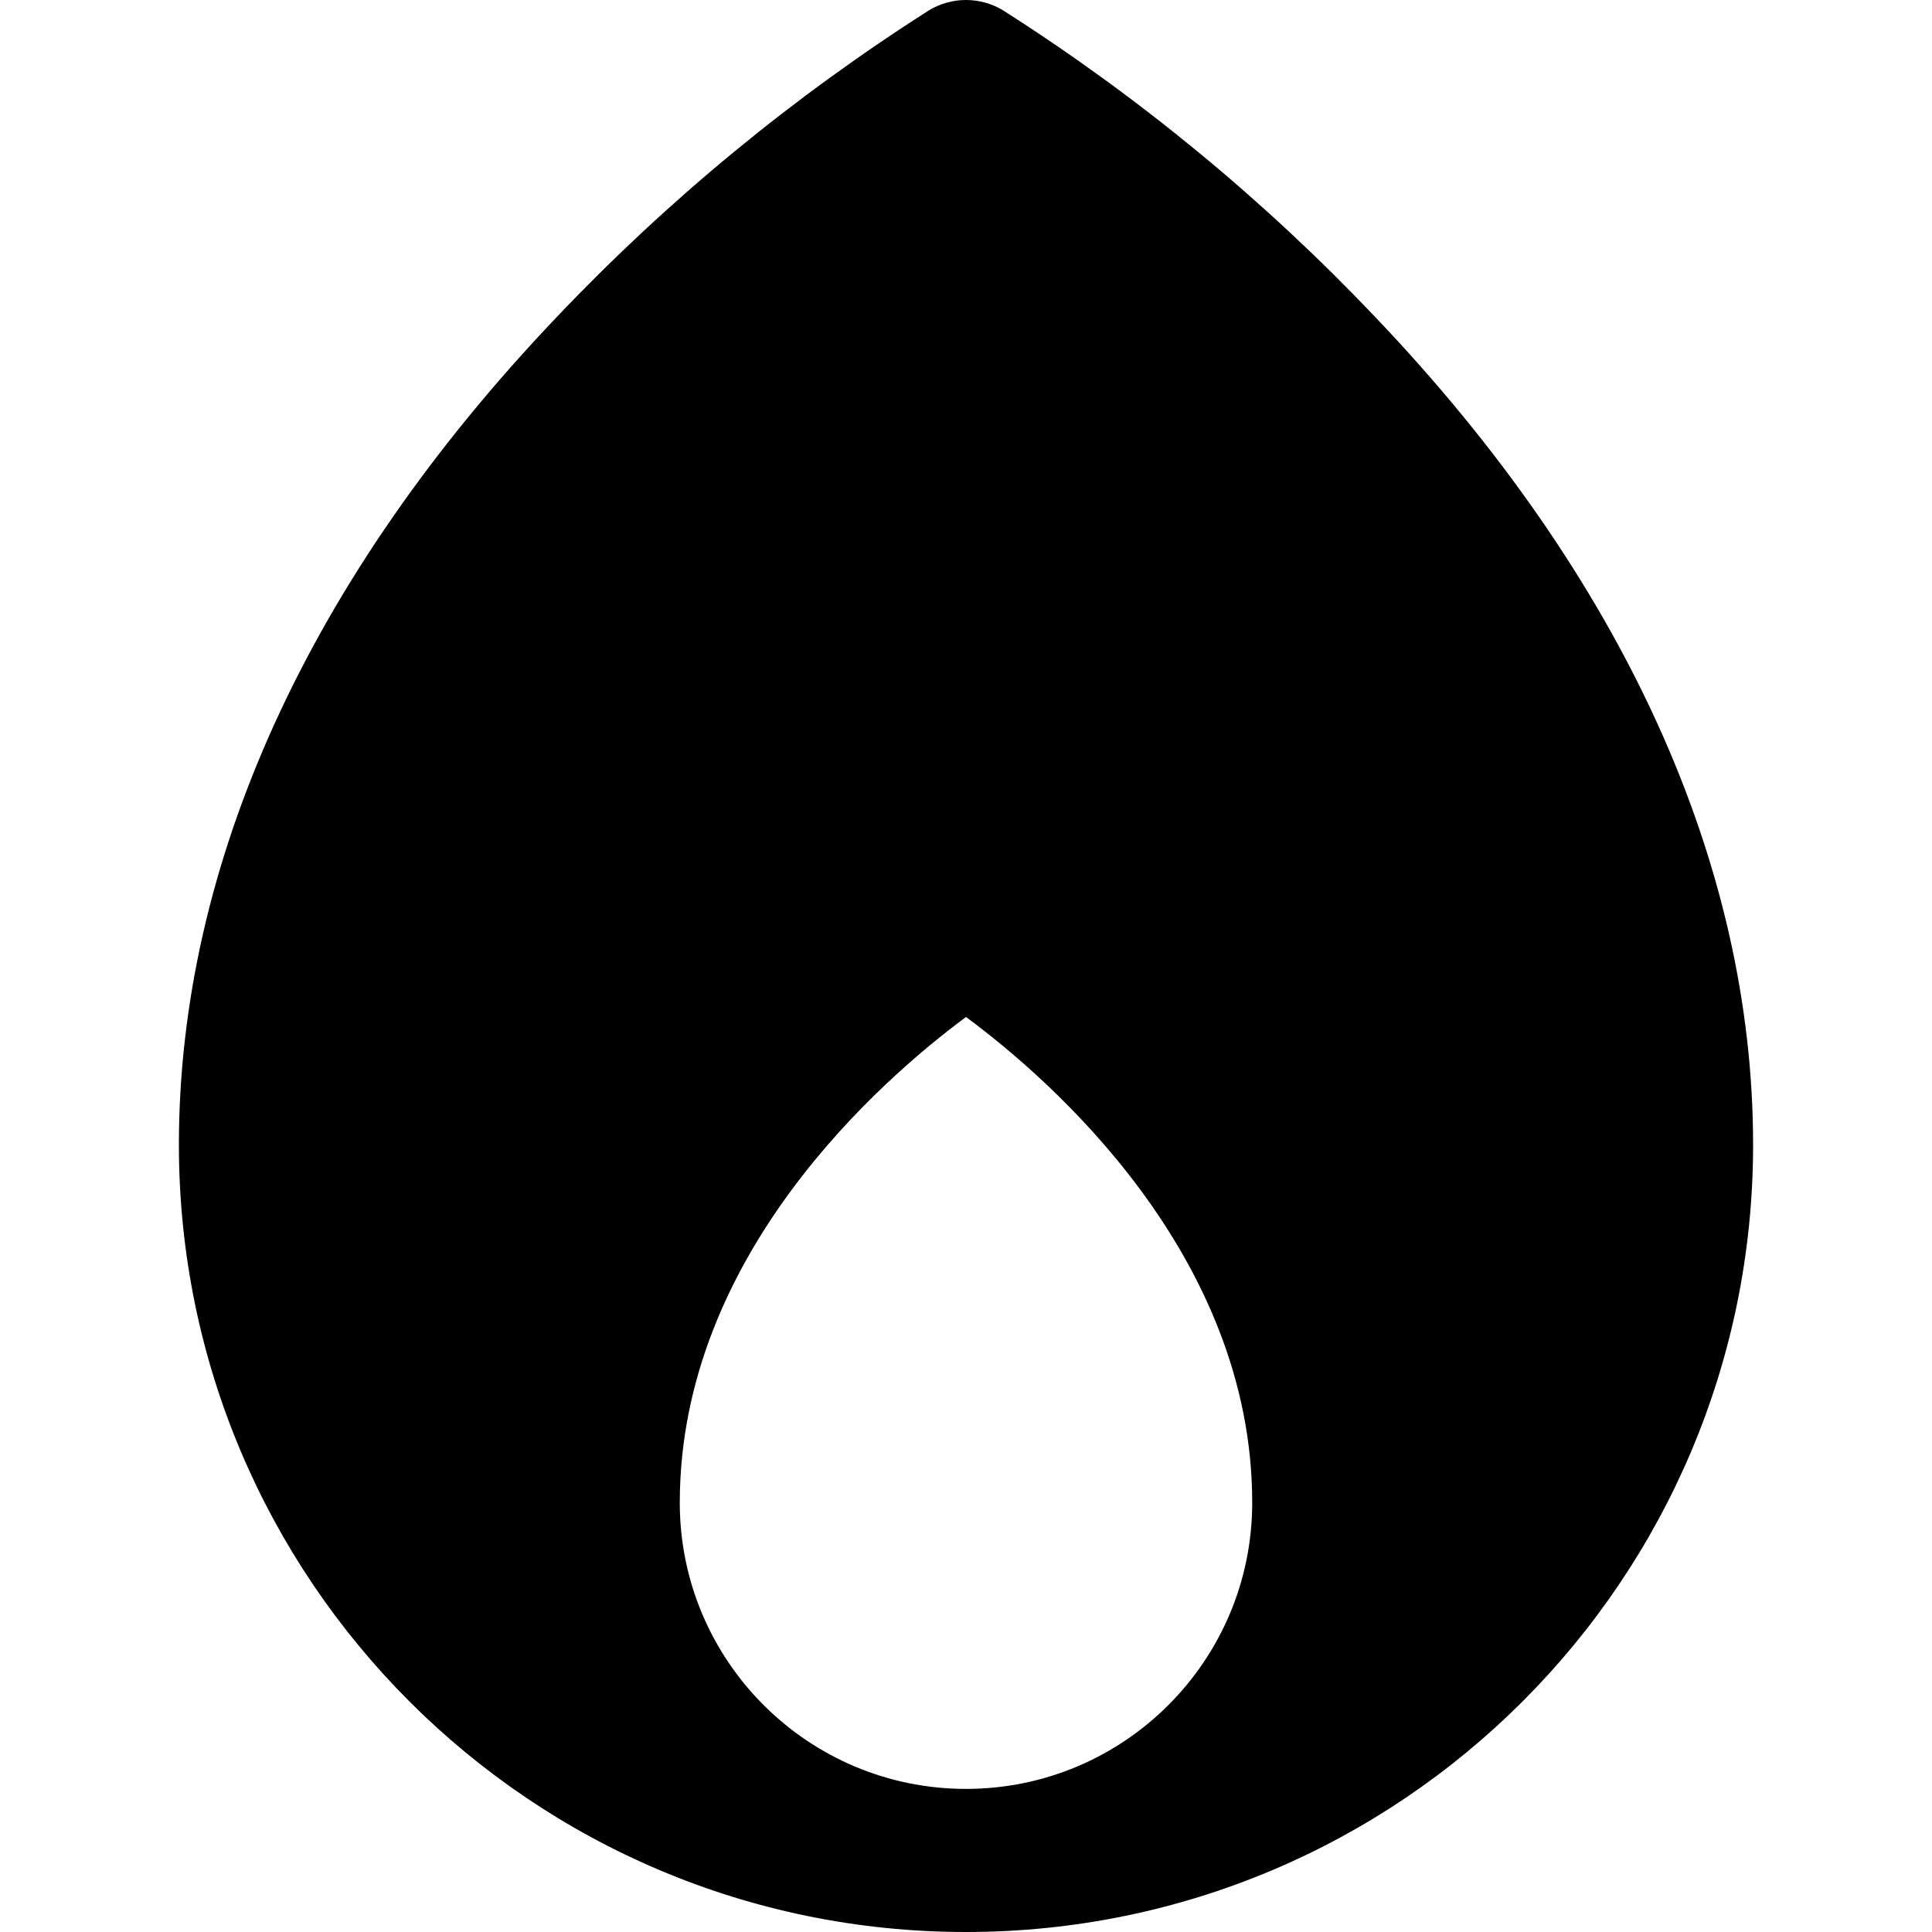
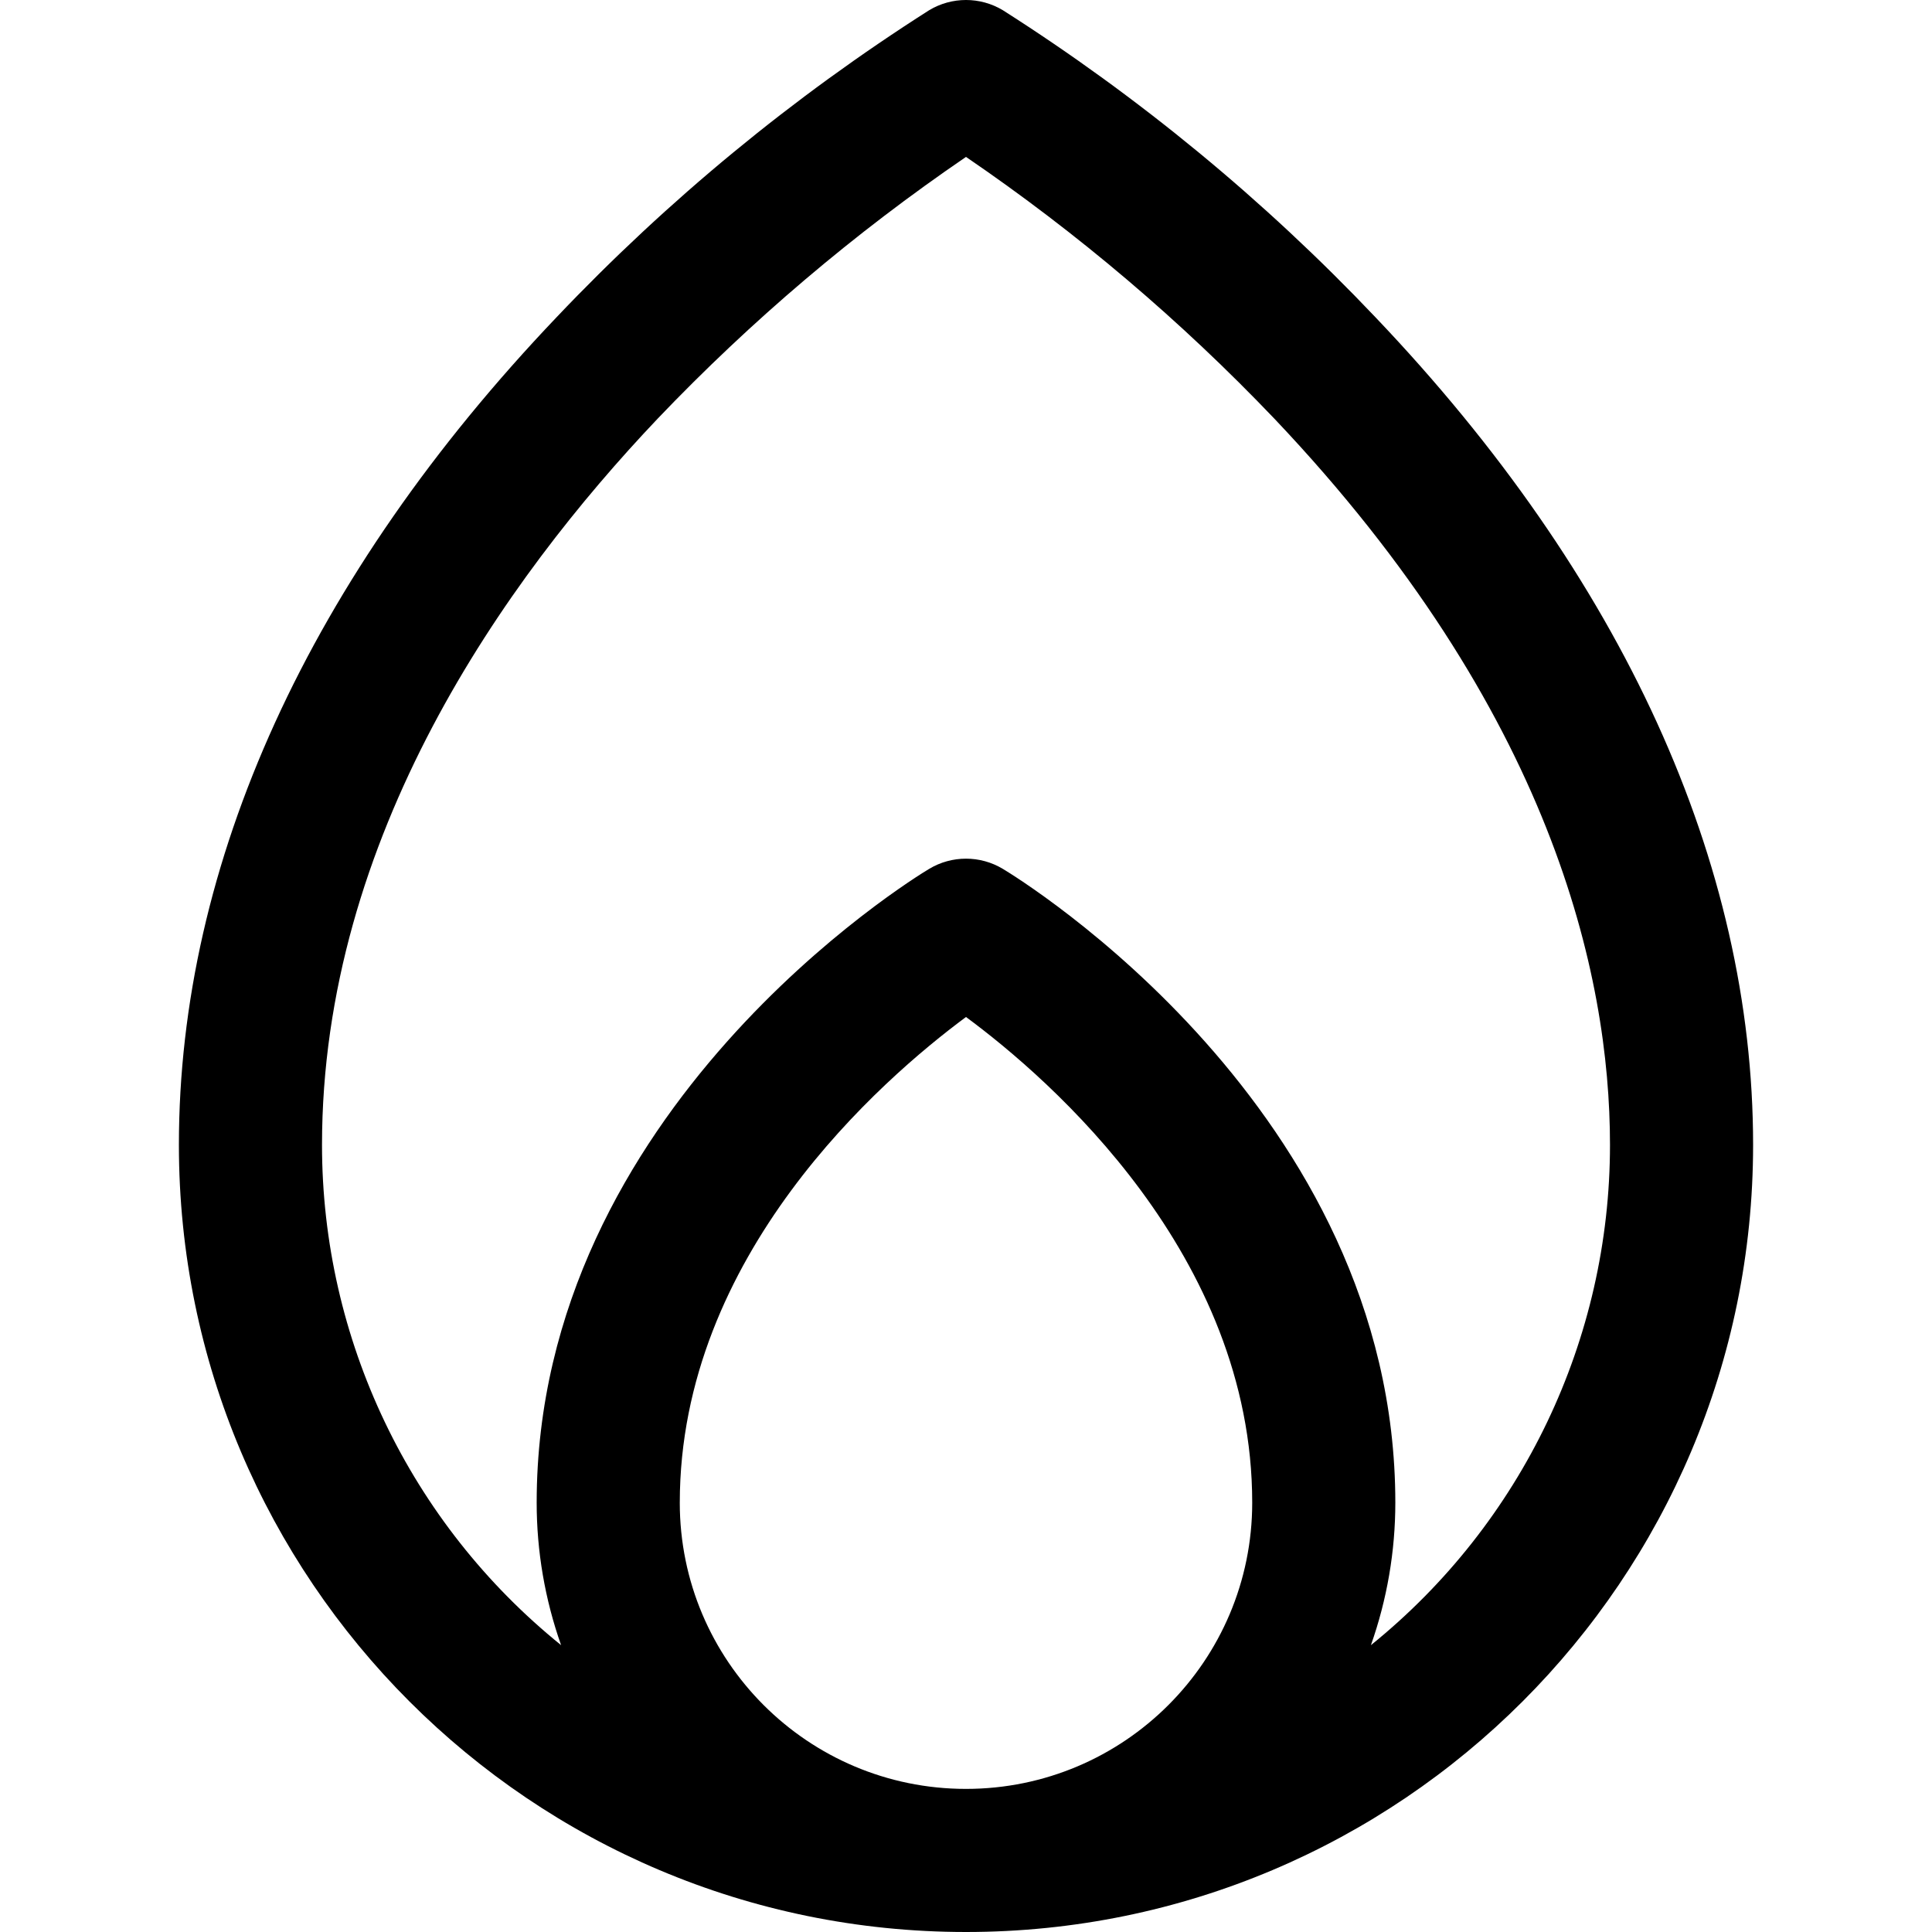
<svg xmlns="http://www.w3.org/2000/svg" viewBox="0 0 256 256">
-   <path fill="#000000" d="M 182.269,42.053 a 262.219,262.219 0 0,0 -49.386,-40.699 a 9.481,9.481 0 0,0 -9.766,0 A 262.219,262.219 0 0,0 73.731,42.053 C 40.997,76.423 23.705,114.336 23.705,151.705 a 104.295,104.295 0 0,0 208.59,0 C 232.295,114.336 215.003,76.423 182.269,42.053 Z M 90.075,199.112 c 0,-32.794 26.702,-56.035 37.925,-64.355 c 11.235,8.296 37.925,31.561 37.925,64.355 a 37.925,37.925 0 0,1 -75.851,0 Z" />
+   <path fill="#000000" d="M 182.269,42.053 a 262.219,262.219 0 0,0 -49.386,-40.699 a 9.481,9.481 0 0,0 -9.766,0 A 262.219,262.219 0 0,0 73.731,42.053 C 40.997,76.423 23.705,114.336 23.705,151.705 a 104.295,104.295 0 0,0 208.59,0 C 232.295,114.336 215.003,76.423 182.269,42.053 Z M 90.075,199.112 c 0,-32.794 26.702,-56.035 37.925,-64.355 c 11.235,8.296 37.925,31.561 37.925,64.355 a 37.925,37.925 0 0,1 -75.851,0 Z m 91.578,18.88 A 56.651,56.651 0 0,0 184.888,199.112 c 0,-52.148 -49.884,-82.713 -52.005,-83.981 a 9.481,9.481 0 0,0 -9.766,0 C 120.996,116.399 71.112,146.964 71.112,199.112 a 56.651,56.651 0 0,0 3.236,18.88 A 85.19,85.19 0 0,1 42.668,151.705 c 0,-40.782 24.178,-74.844 44.468,-96.224 A 256.246,256.246 0 0,1 128,20.791 a 255.724,255.724 0 0,1 40.865,34.69 C 205.617,94.224 213.332,129.187 213.332,151.705 A 85.19,85.19 0 0,1 181.653,217.992 Z" />
</svg>
